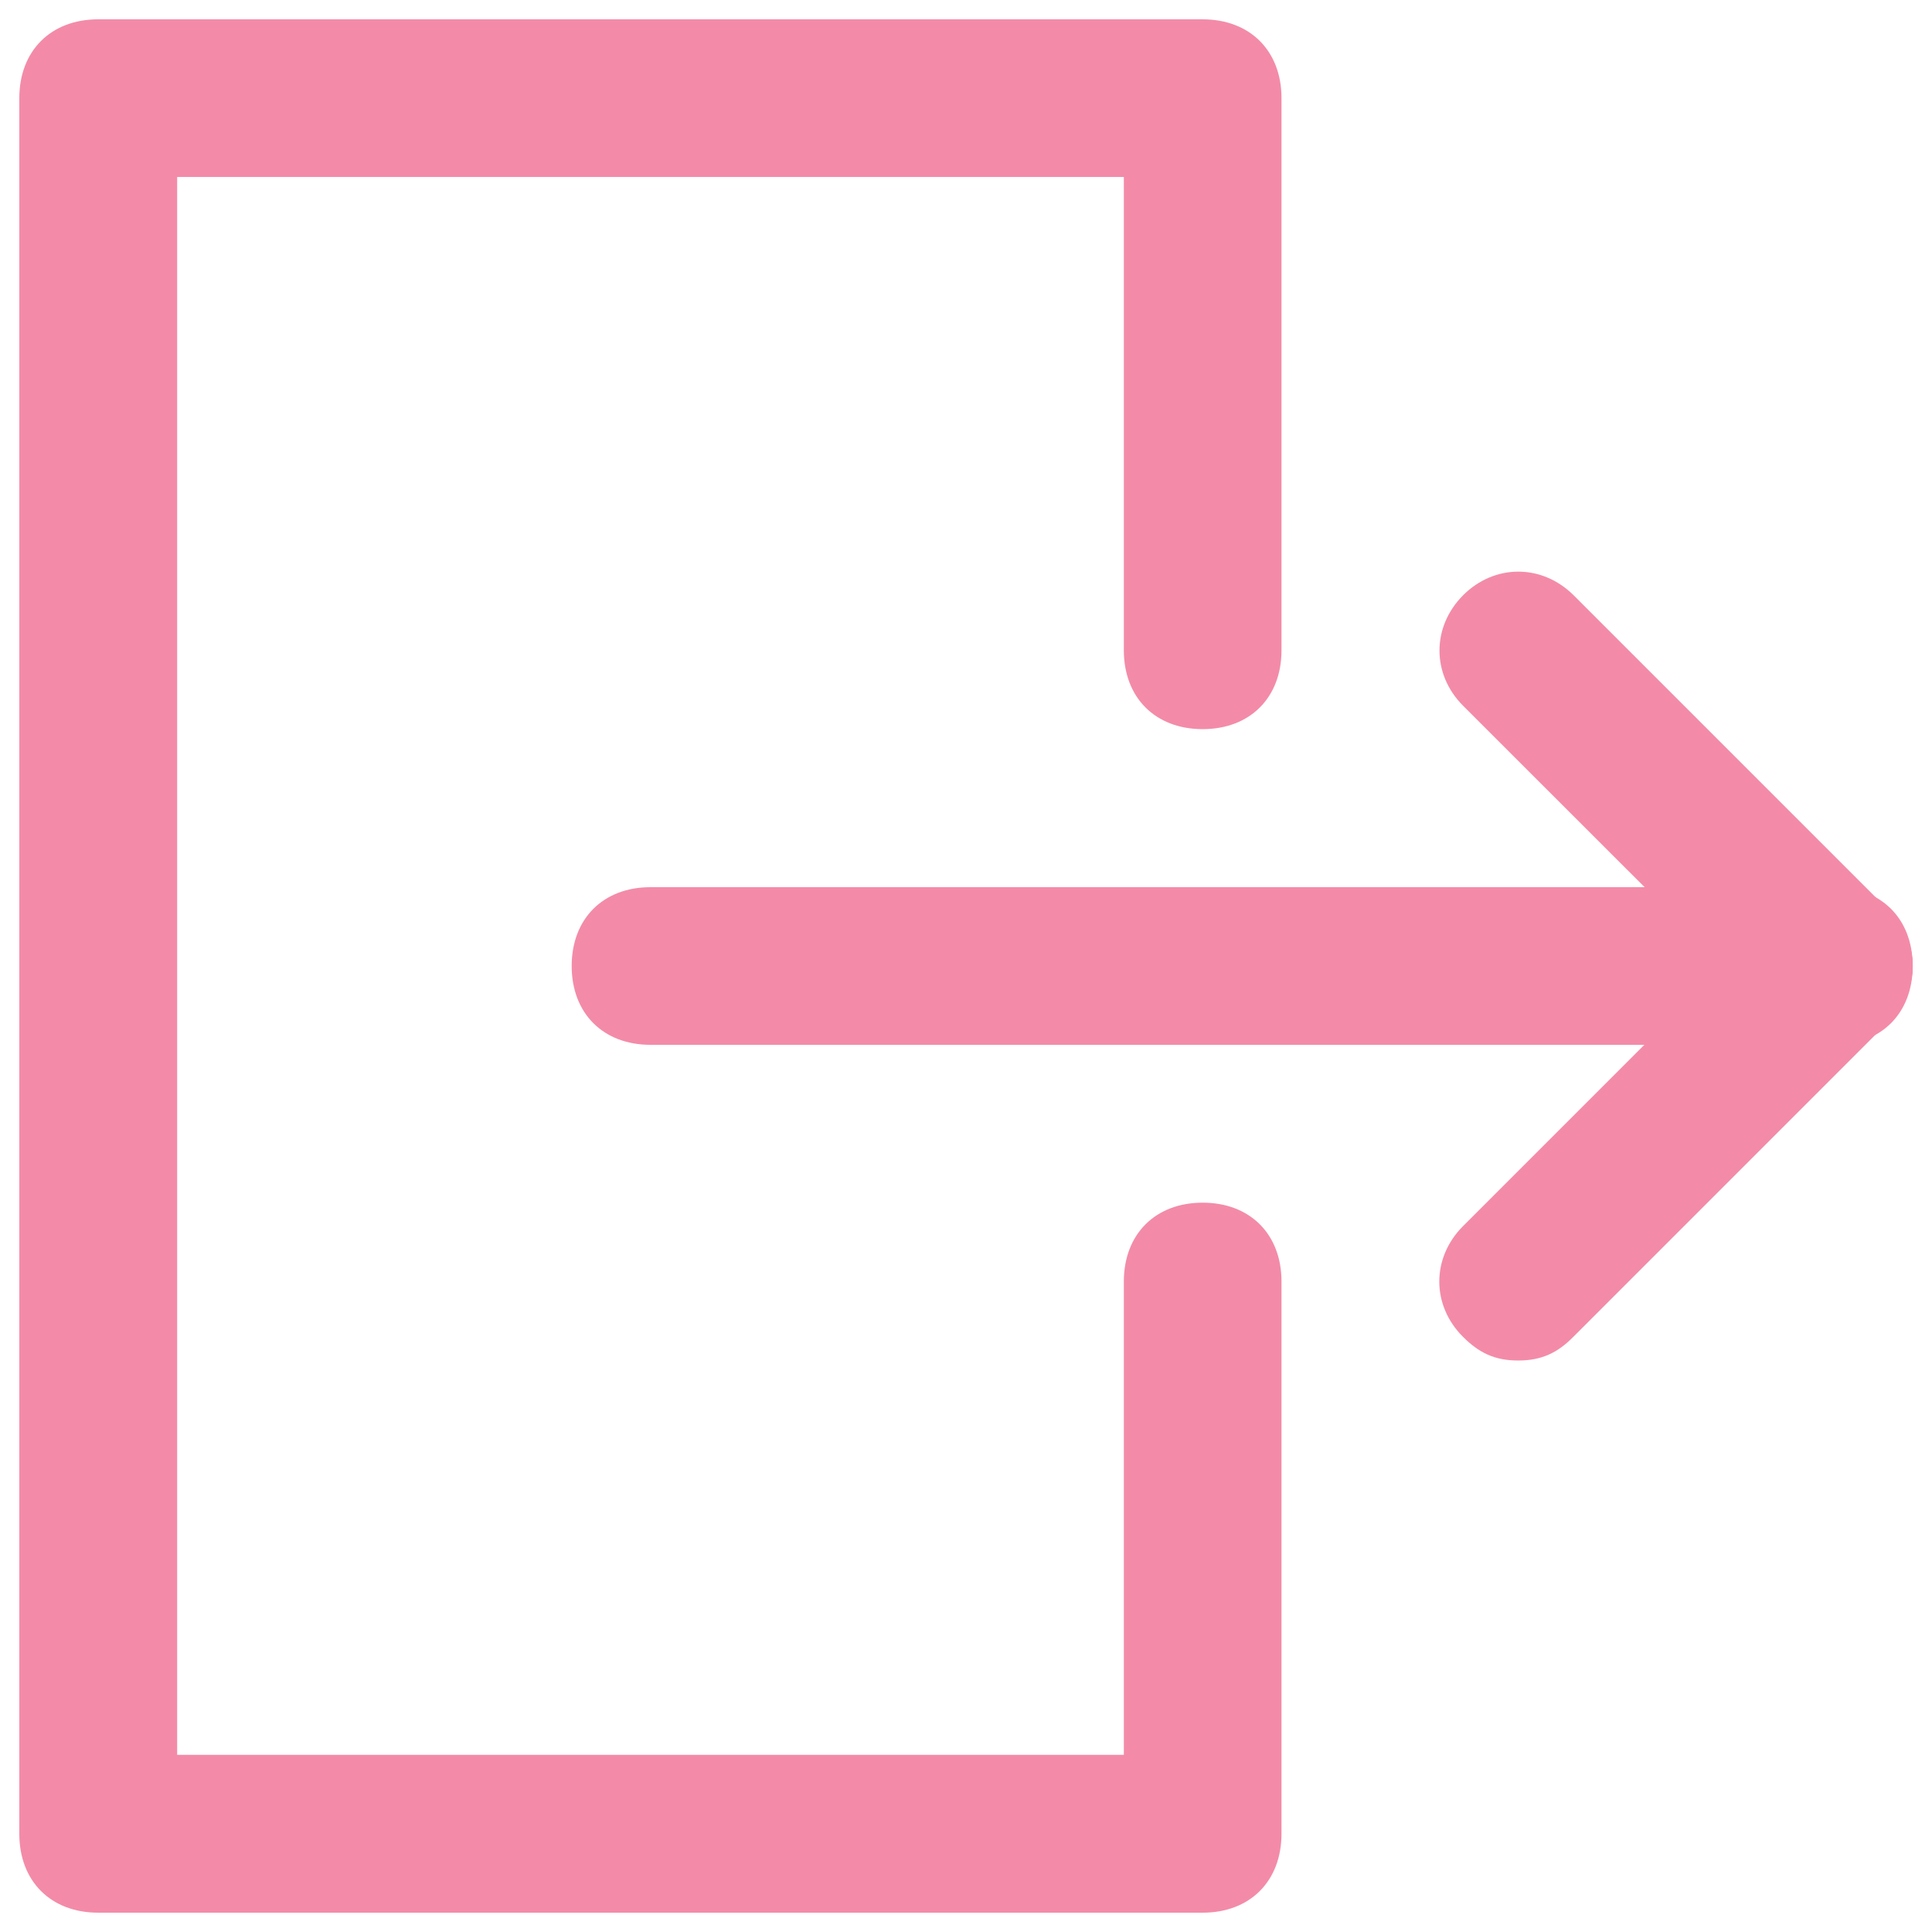
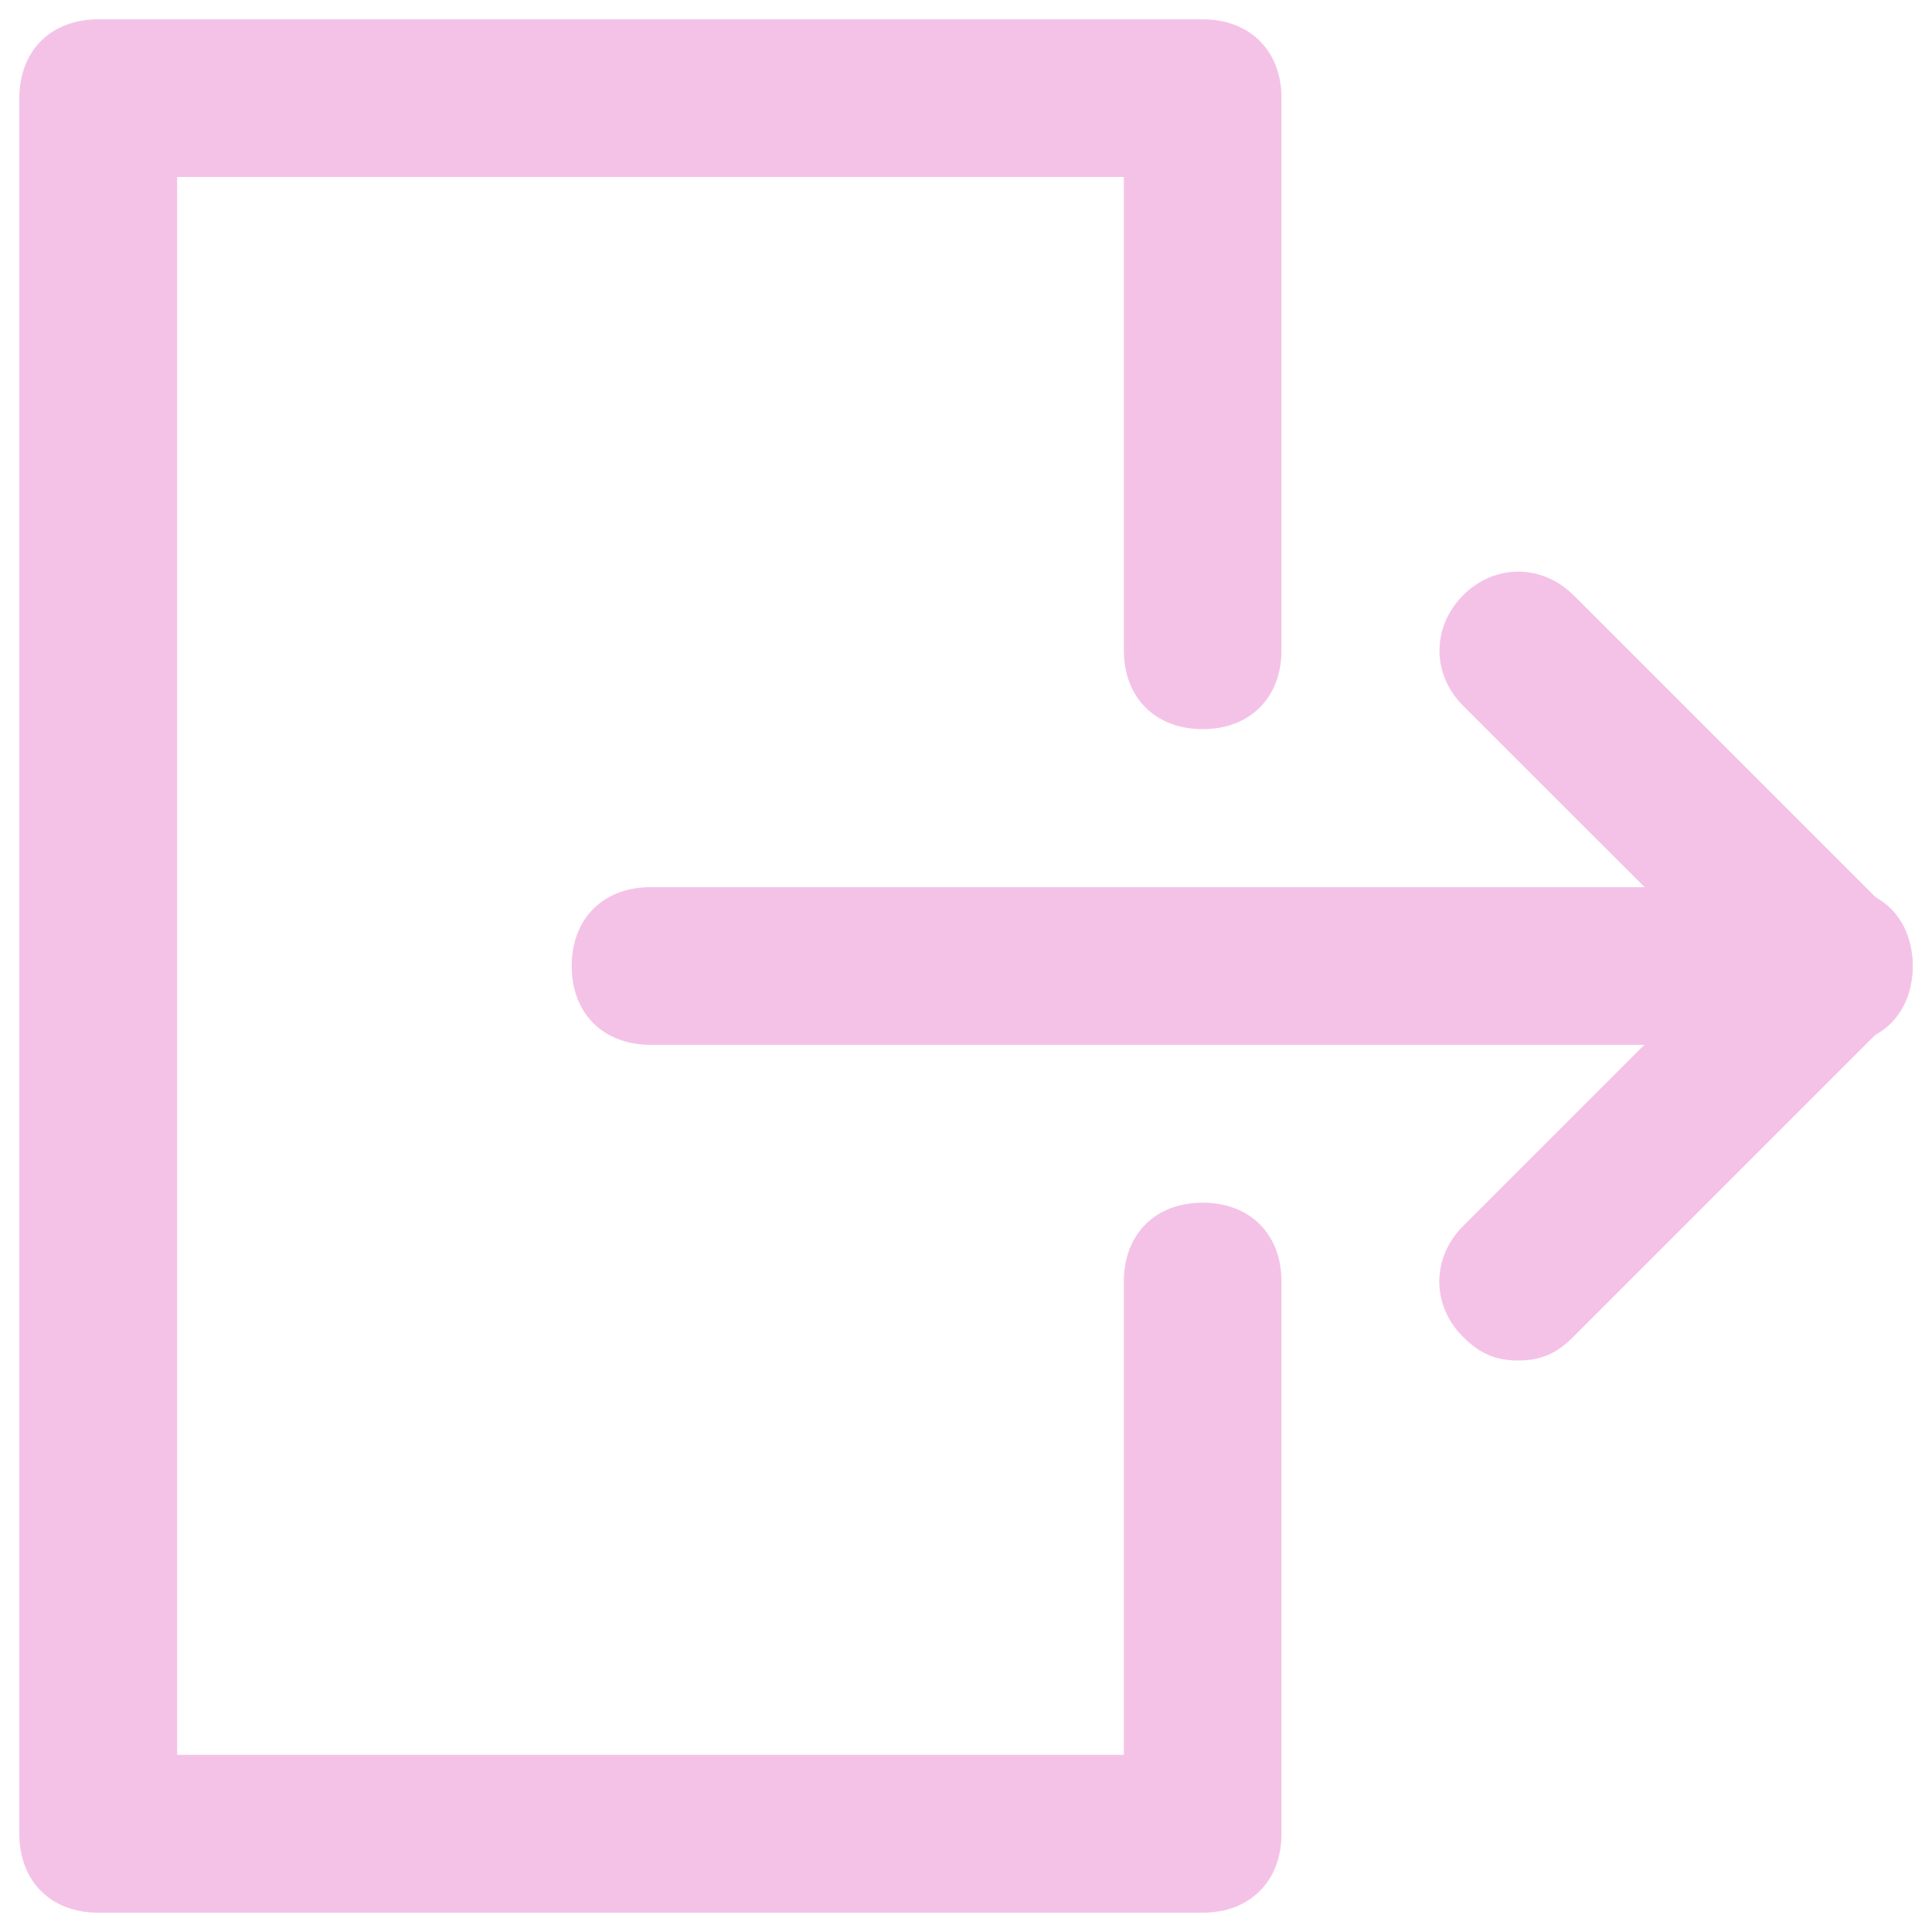
- <svg xmlns="http://www.w3.org/2000/svg" fill="#f38ba8" version="1.1" x="0px" y="0px" viewBox="0 0 1000 1000" enable-background="new 0 0 1000 1000" xml:space="preserve">
+ <svg xmlns="http://www.w3.org/2000/svg" fill="#f5c2e7" version="1.1" x="0px" y="0px" viewBox="0 0 1000 1000" enable-background="new 0 0 1000 1000" xml:space="preserve">
  <g>
    <path d="M622.5,990H50.8C26.3,990,10,973.7,10,949.2V50.8C10,26.3,26.3,10,50.8,10h571.7c24.5,0,40.8,16.3,40.8,40.8v285.8c0,24.5-16.3,40.8-40.8,40.8s-40.8-16.3-40.8-40.8v-245h-490v816.7h490v-245c0-24.5,16.3-40.8,40.8-40.8s40.8,16.3,40.8,40.8v285.8C663.3,973.7,647,990,622.5,990z" />
    <path d="M949.2,540.8H336.7c-24.5,0-40.8-16.3-40.8-40.8c0-24.5,16.3-40.8,40.8-40.8h612.5c24.5,0,40.8,16.3,40.8,40.8C990,524.5,973.7,540.8,949.2,540.8z" />
    <path d="M949.2,540.8c-12.3,0-20.4-4.1-28.6-12.3L757.3,365.3c-16.3-16.3-16.3-40.8,0-57.2c16.3-16.3,40.8-16.3,57.2,0l163.3,163.3c16.3,16.3,16.3,40.8,0,57.2C969.6,536.8,961.4,540.8,949.2,540.8z" />
    <path d="M785.8,704.2c-12.3,0-20.4-4.1-28.6-12.3c-16.3-16.3-16.3-40.8,0-57.2l163.3-163.3c16.3-16.3,40.8-16.3,57.2,0c16.3,16.3,16.3,40.8,0,57.2L814.4,691.9C806.3,700.1,798.1,704.2,785.8,704.2z" />
  </g>
</svg>
